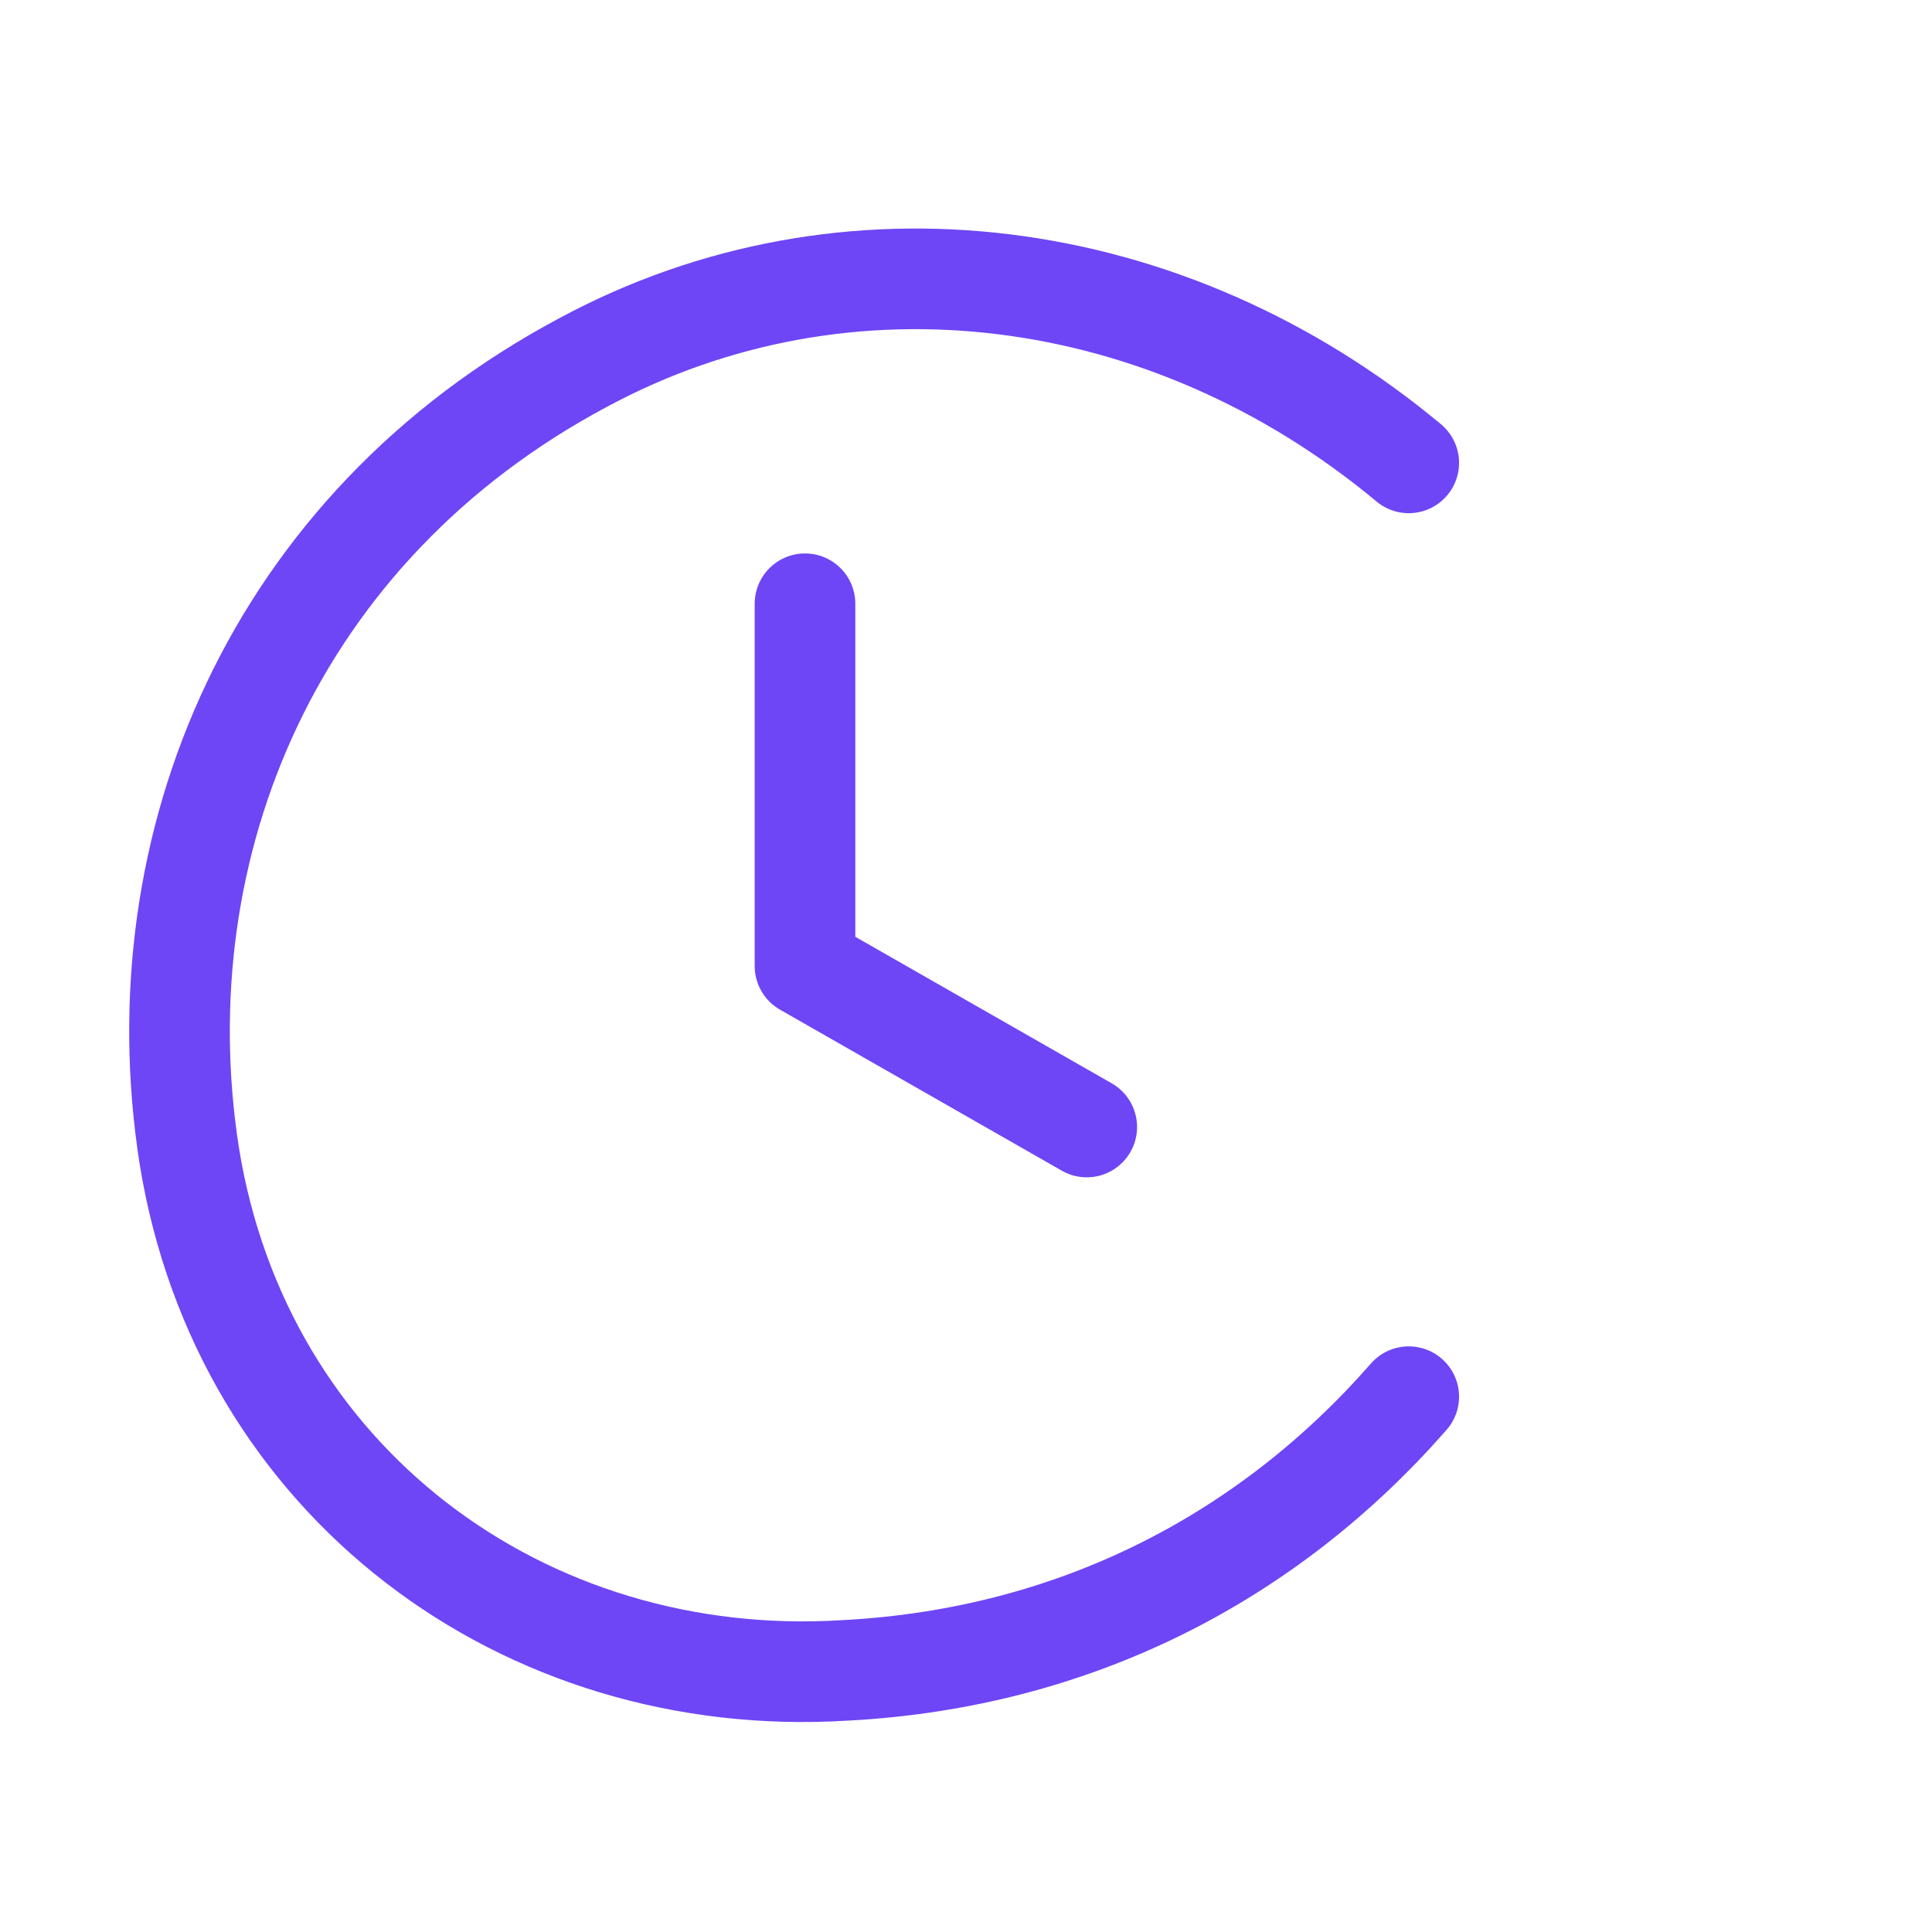
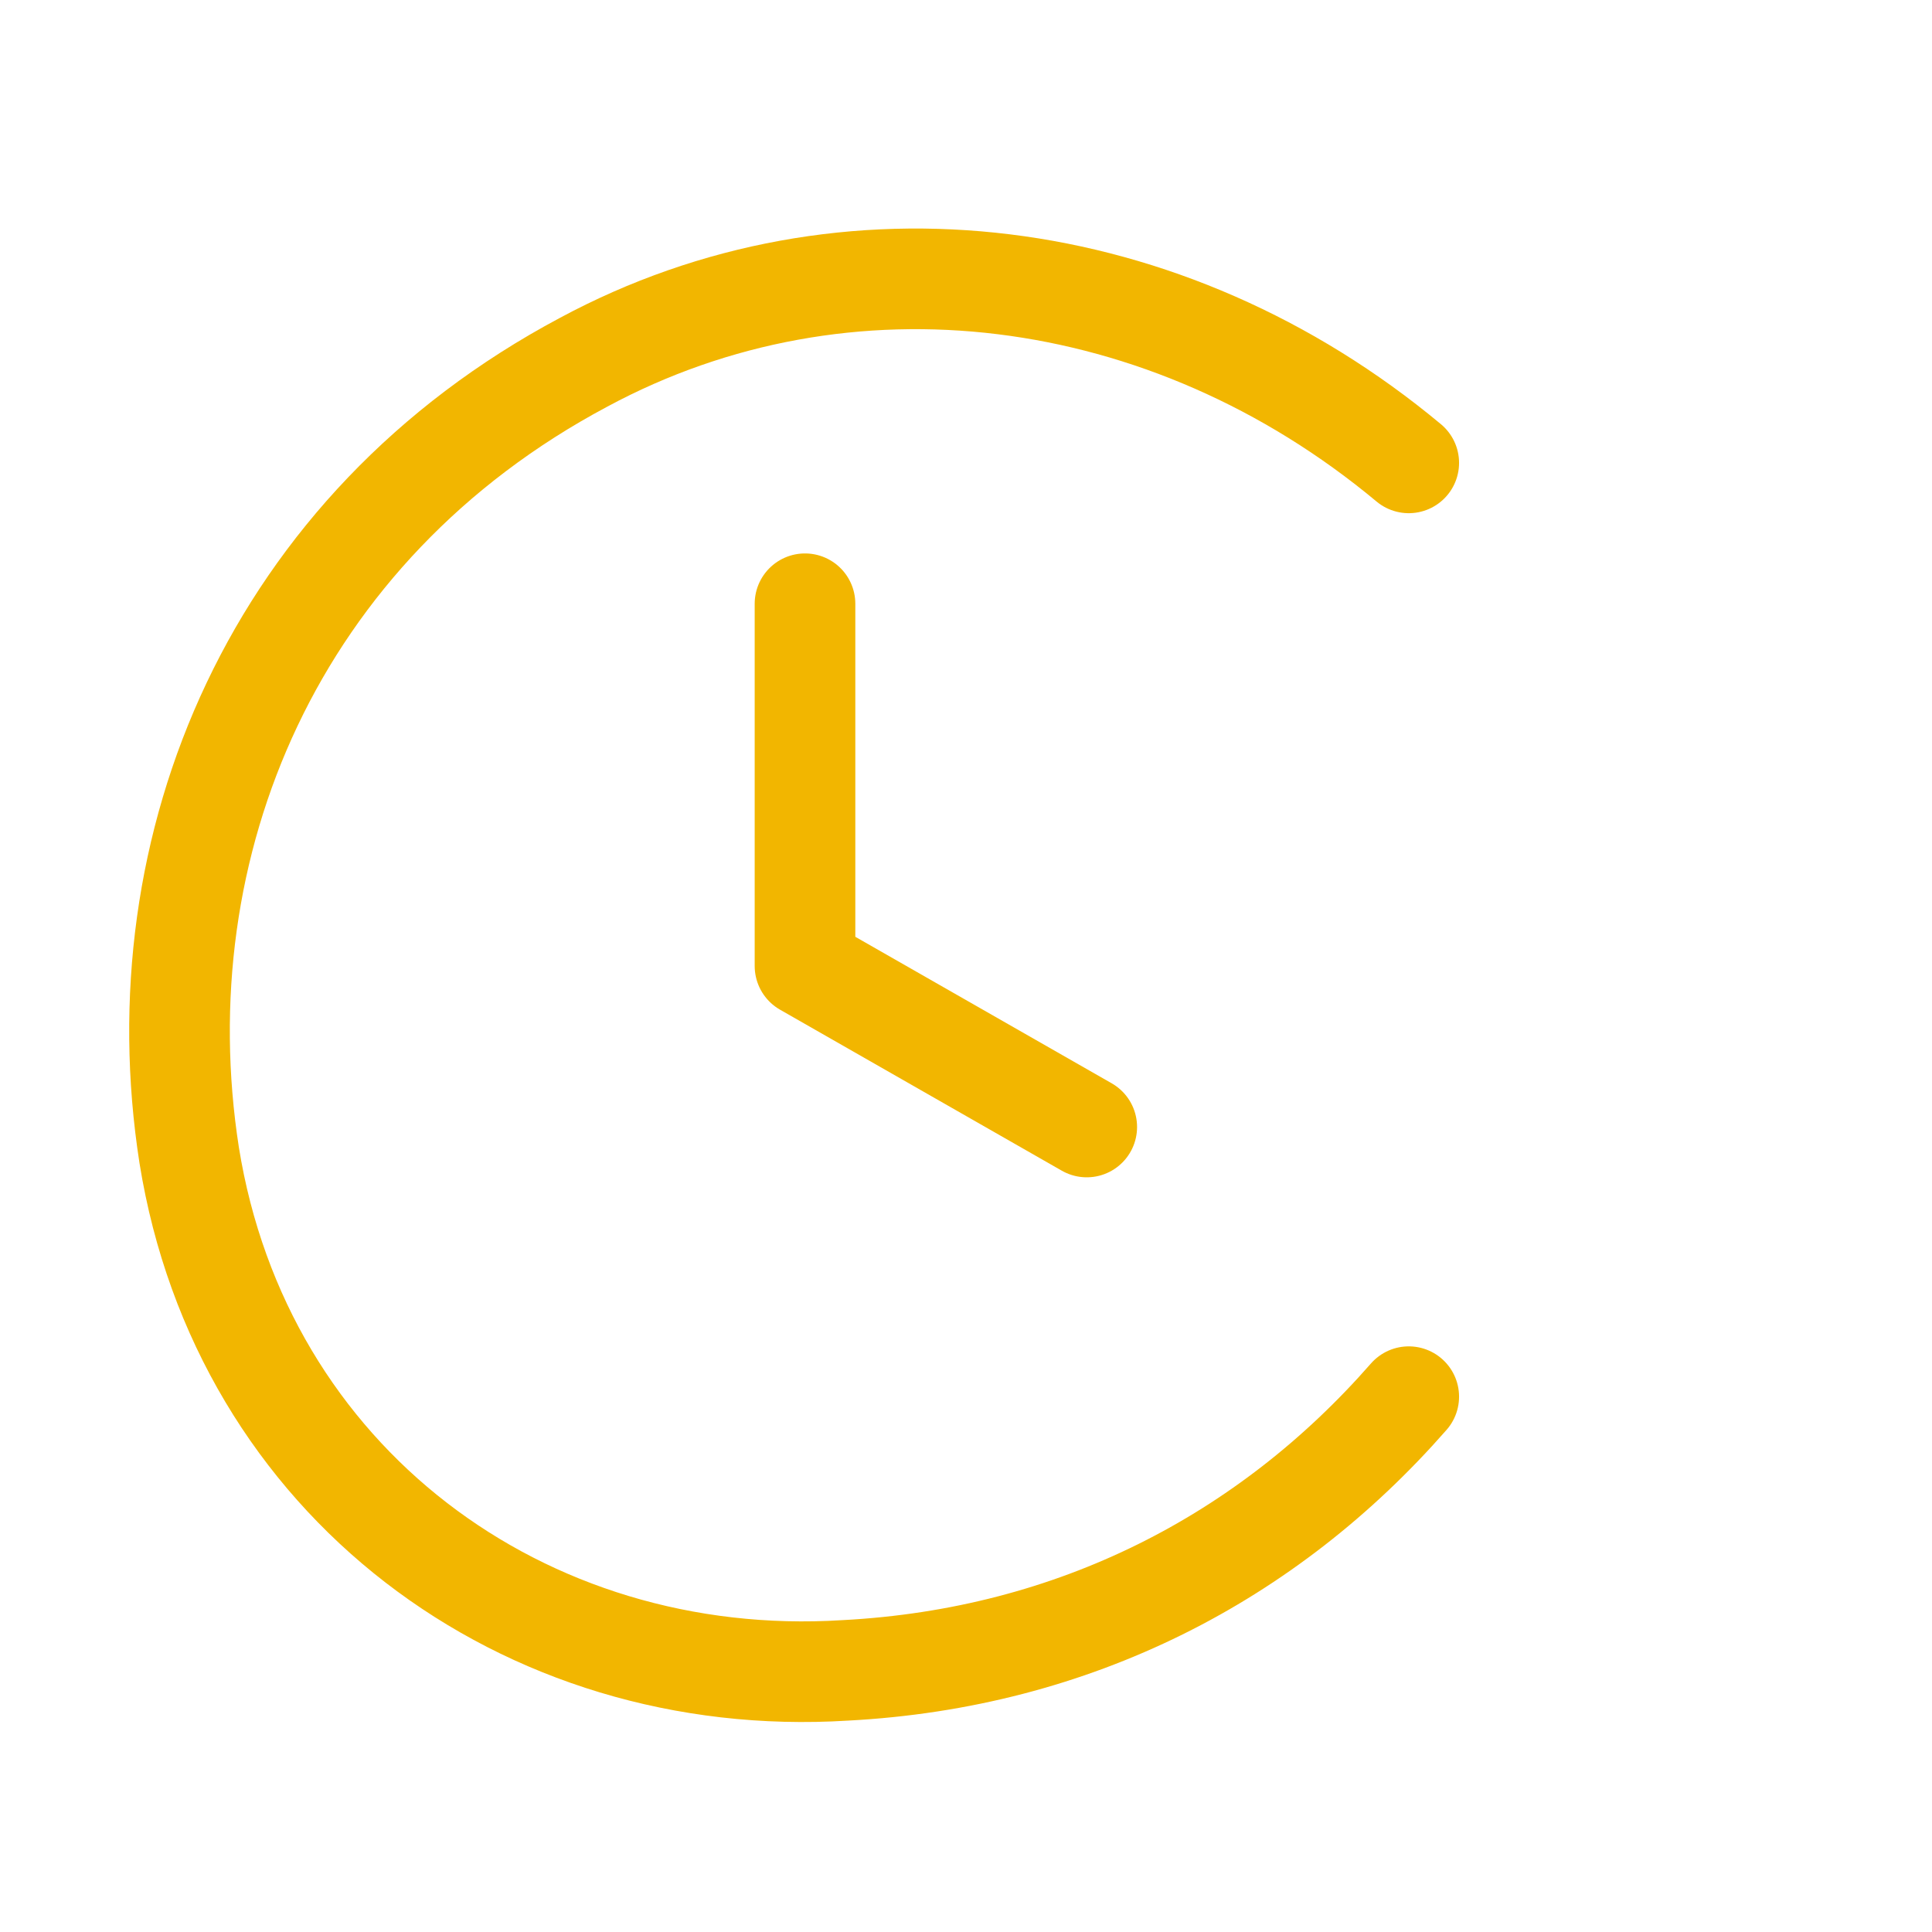
<svg xmlns="http://www.w3.org/2000/svg" viewBox="0 0 48 48" fill="none">
-   <path d="M35 11.5C29 6.5 21 5.5 14.5 9 6.8 13.1 3.5 21 4.7 28.7 6 36.8 13 42 21 41.5c5.7-.3 10.5-2.8 14-6.8" stroke="#6e46f5" stroke-width="2.5" stroke-linecap="round" />
-   <path d="M20 15v9l7 4" stroke="#6e46f5" stroke-width="2.5" stroke-linecap="round" stroke-linejoin="round" />
+   <path d="M35 11.5C29 6.5 21 5.5 14.5 9 6.8 13.1 3.5 21 4.7 28.7 6 36.8 13 42 21 41.5c5.7-.3 10.5-2.8 14-6.8" stroke="#f2b600" stroke-width="2.5" stroke-linecap="round" />
+   <path d="M20 15v9l7 4" stroke="#f2b600" stroke-width="2.5" stroke-linecap="round" stroke-linejoin="round" />
</svg>
